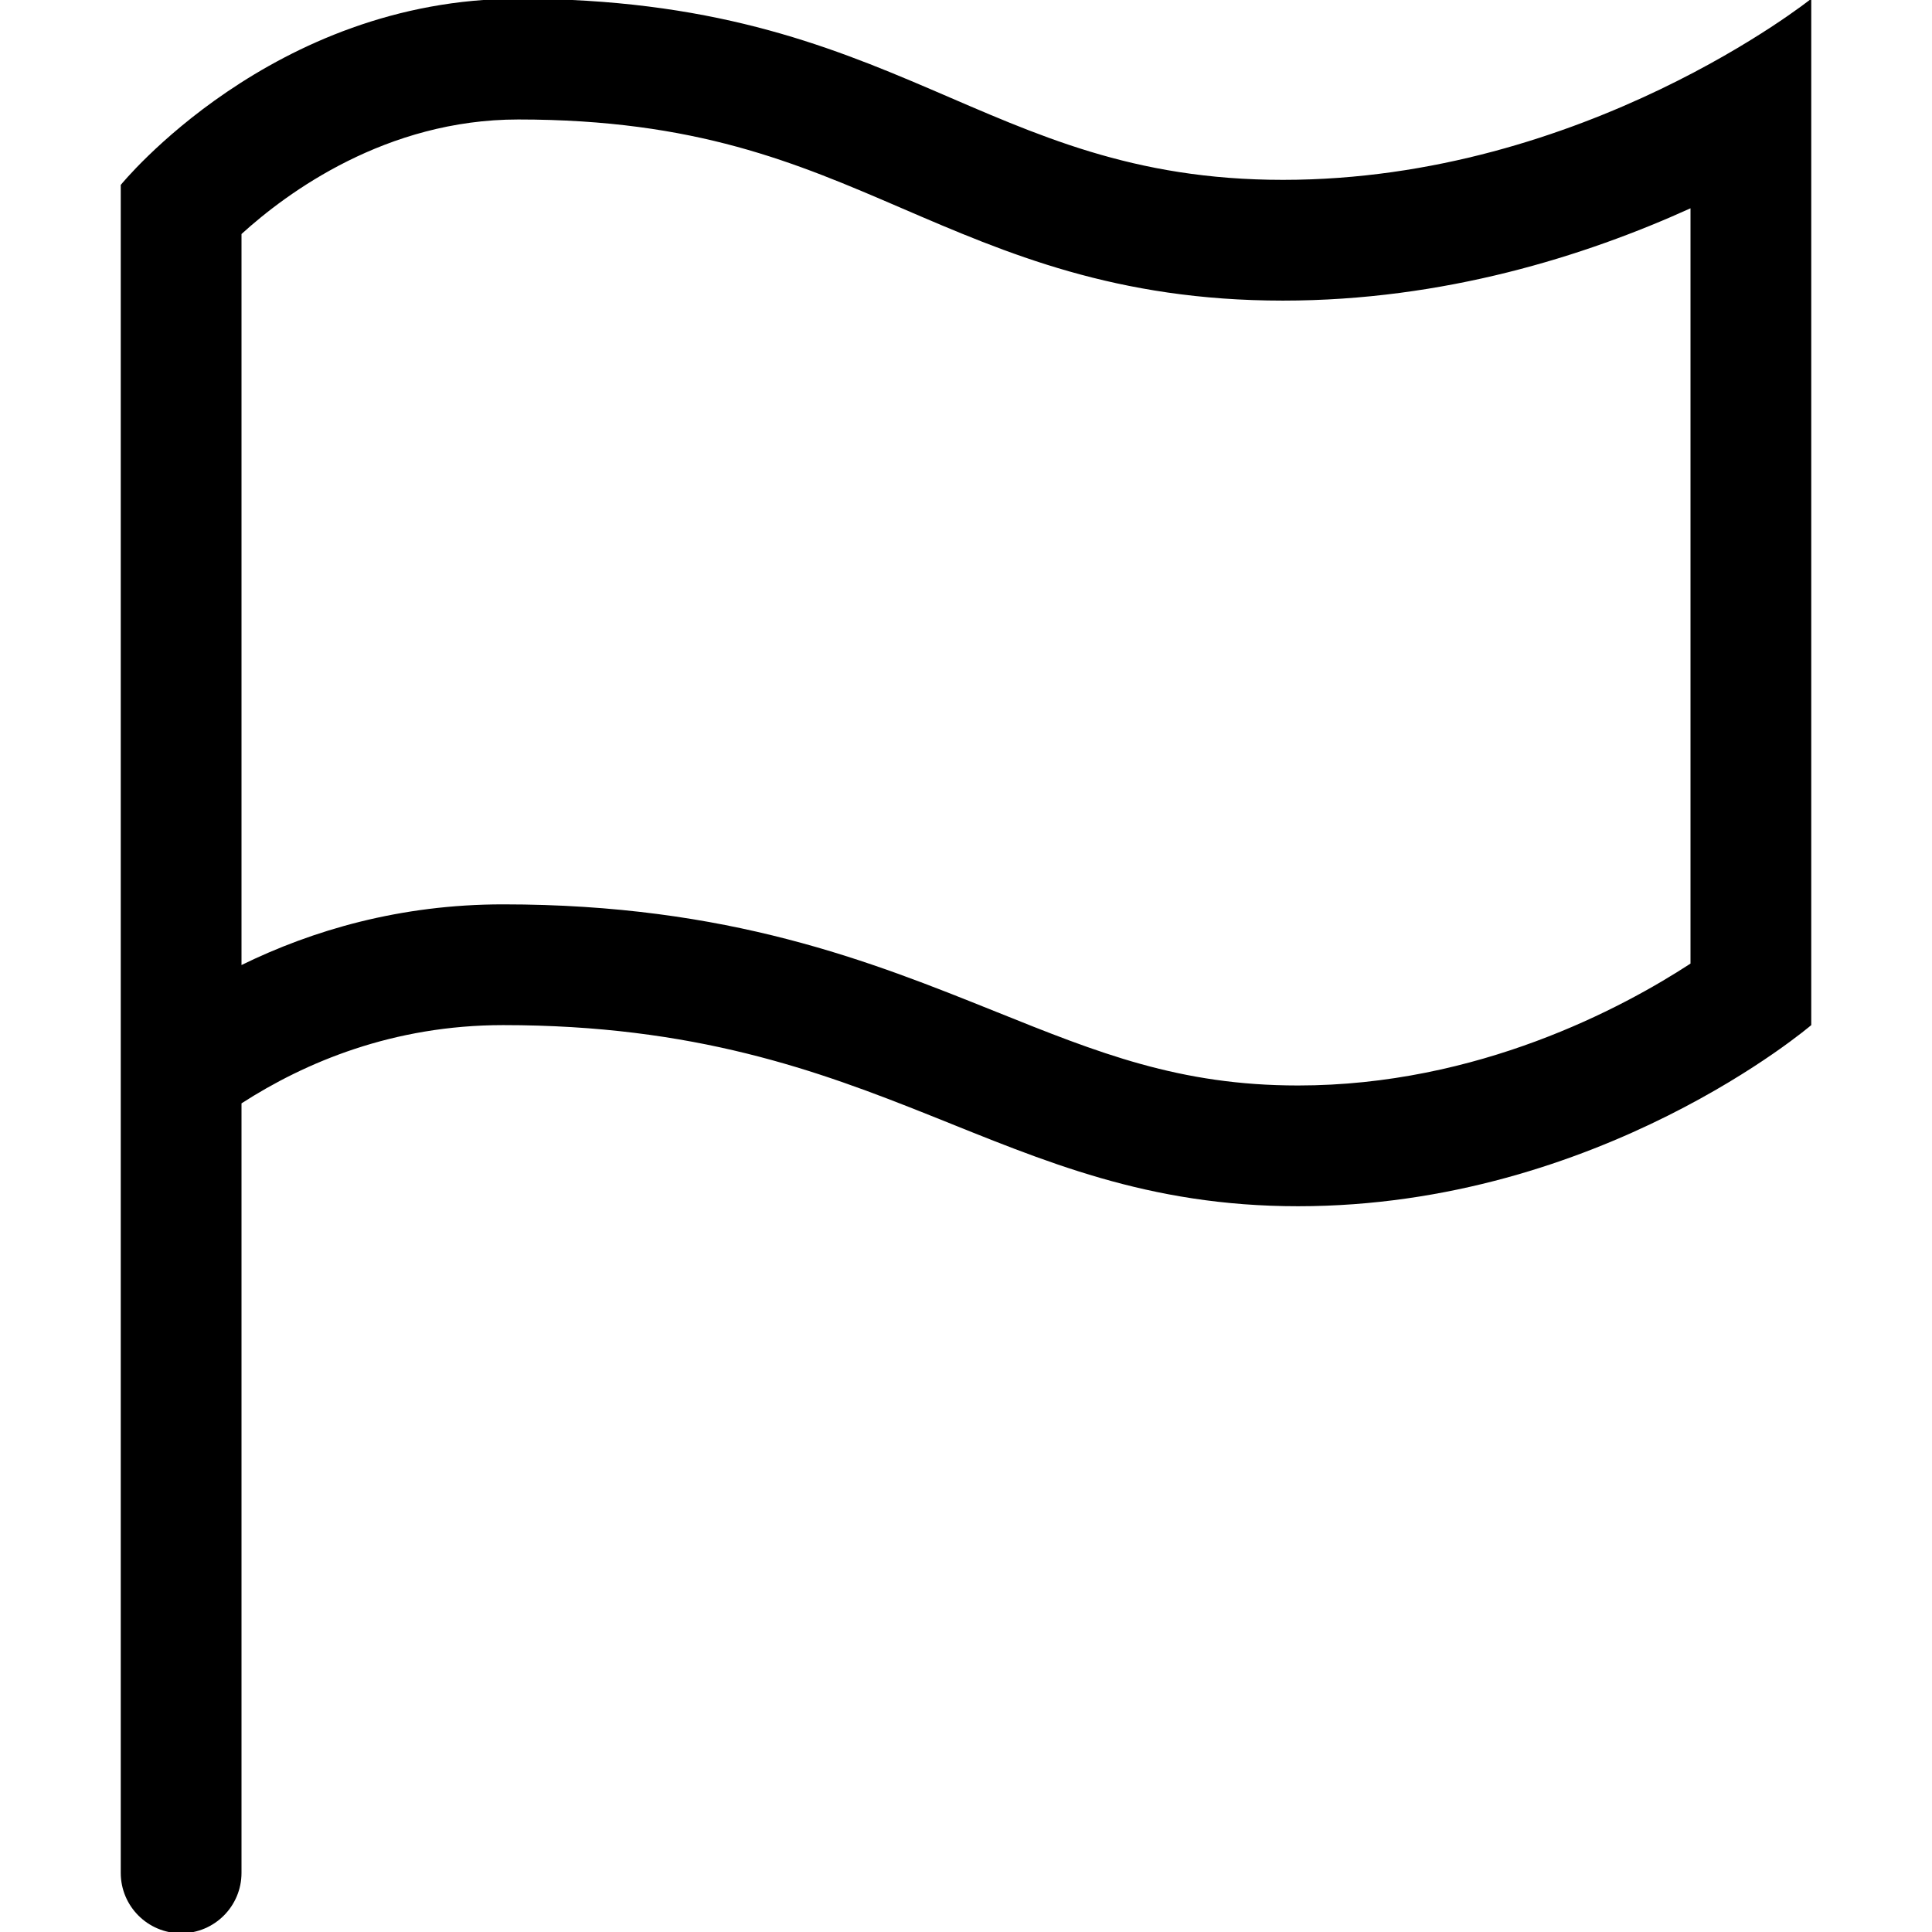
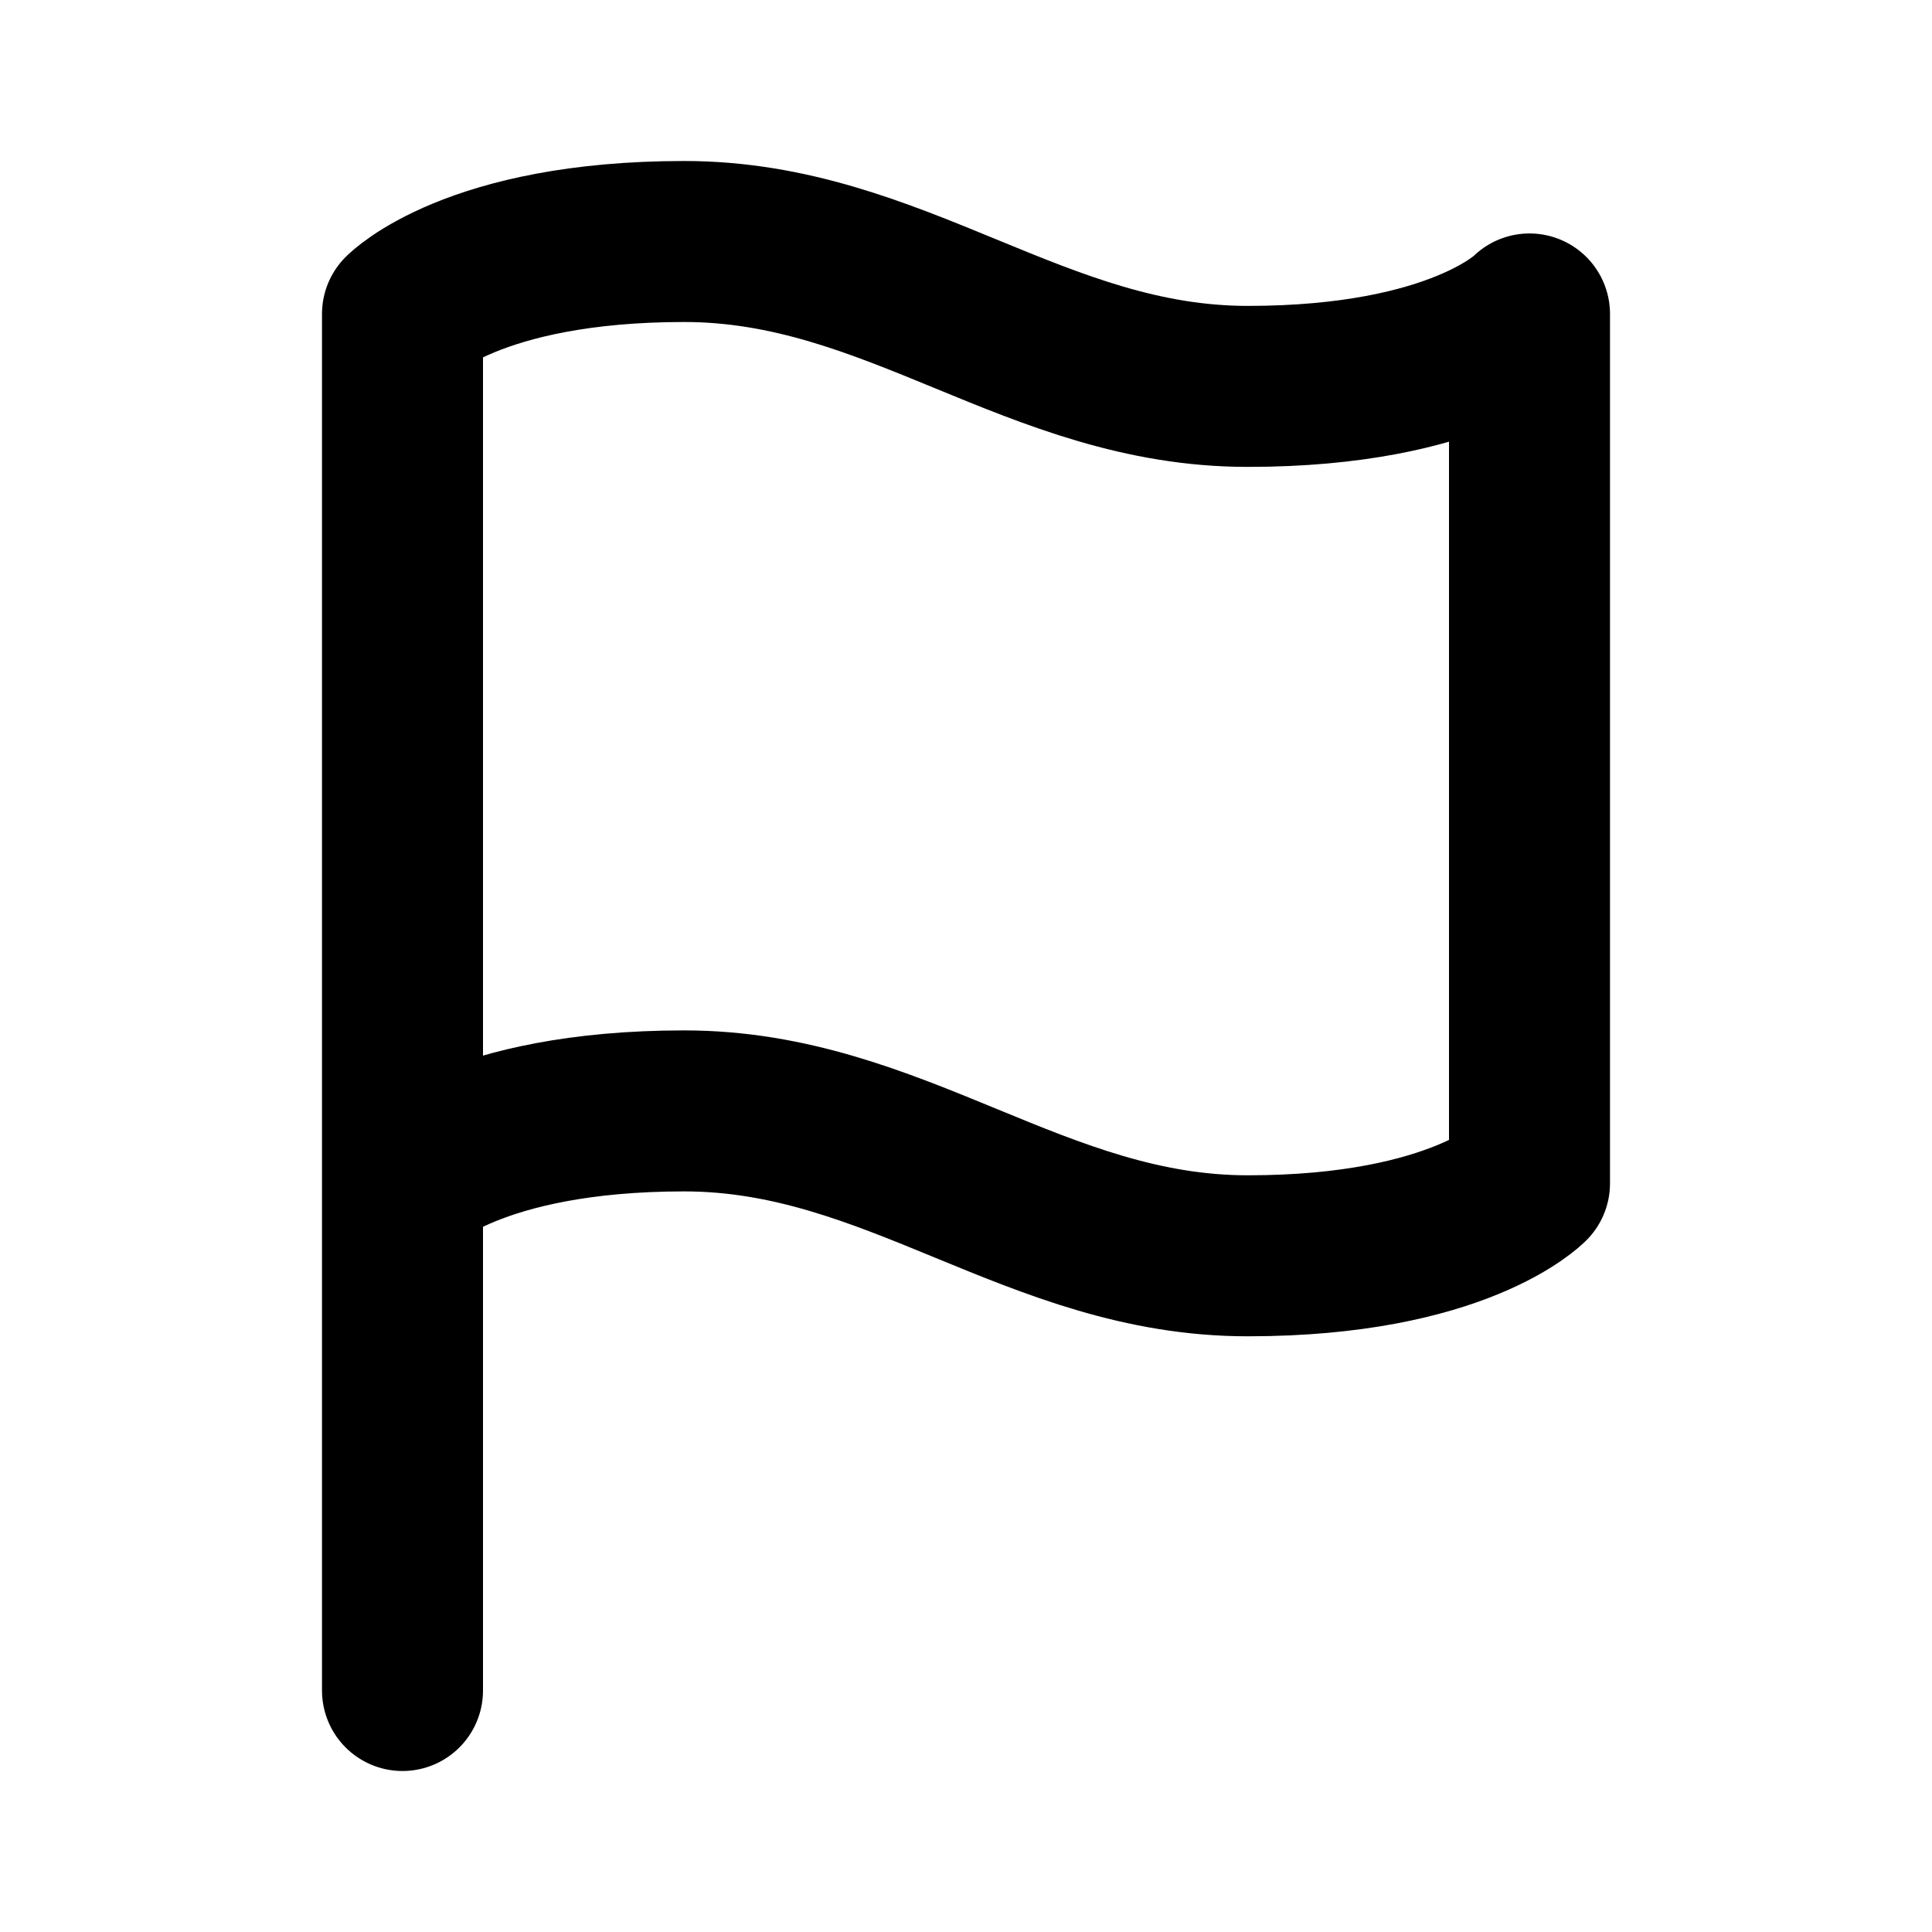
- <svg xmlns="http://www.w3.org/2000/svg" fill="#000000" width="800px" height="800px" viewBox="0 0 32 32" version="1.1">
-   <path d="M21.25 2.979c-5 0-6.333-3-12.666-3-4.084 0-6.584 3.084-6.584 3.084v27.958c0 0.552 0.448 1 1 1s1-0.448 1-1v-12.746c1.055-0.68 2.511-1.296 4.334-1.296 6.333 0 8.166 3 13.166 3s8.5-3 8.5-3v-17s-3.75 3-8.75 3zM28 15.96c-1.13 0.737-3.524 2.019-6.5 2.019-1.966 0-3.308-0.54-5.007-1.223-2.071-0.832-4.419-1.777-8.159-1.777-1.709 0-3.159 0.43-4.334 1.005v-12.108c0.753-0.685 2.394-1.897 4.584-1.897 2.941 0 4.597 0.714 6.35 1.469 1.746 0.752 3.552 1.531 6.316 1.531 2.664 0 5.004-0.737 6.75-1.529v12.509z" />
+ <svg xmlns="http://www.w3.org/2000/svg" width="800px" height="800px" viewBox="0 0 24 24" fill="none">
+   <path d="M5 21V3.9C5 3.9 5.875 3 8.5 3C11.125 3 12.875 4.8 15.5 4.8C18.125 4.8 19 3.9 19 3.9V14.7C19 14.7 18.125 15.6 15.5 15.6C12.875 15.6 11.125 13.8 8.5 13.8C5.875 13.8 5 14.7 5 14.7" stroke="#000000" stroke-width="2" stroke-linecap="round" stroke-linejoin="round" />
</svg>
